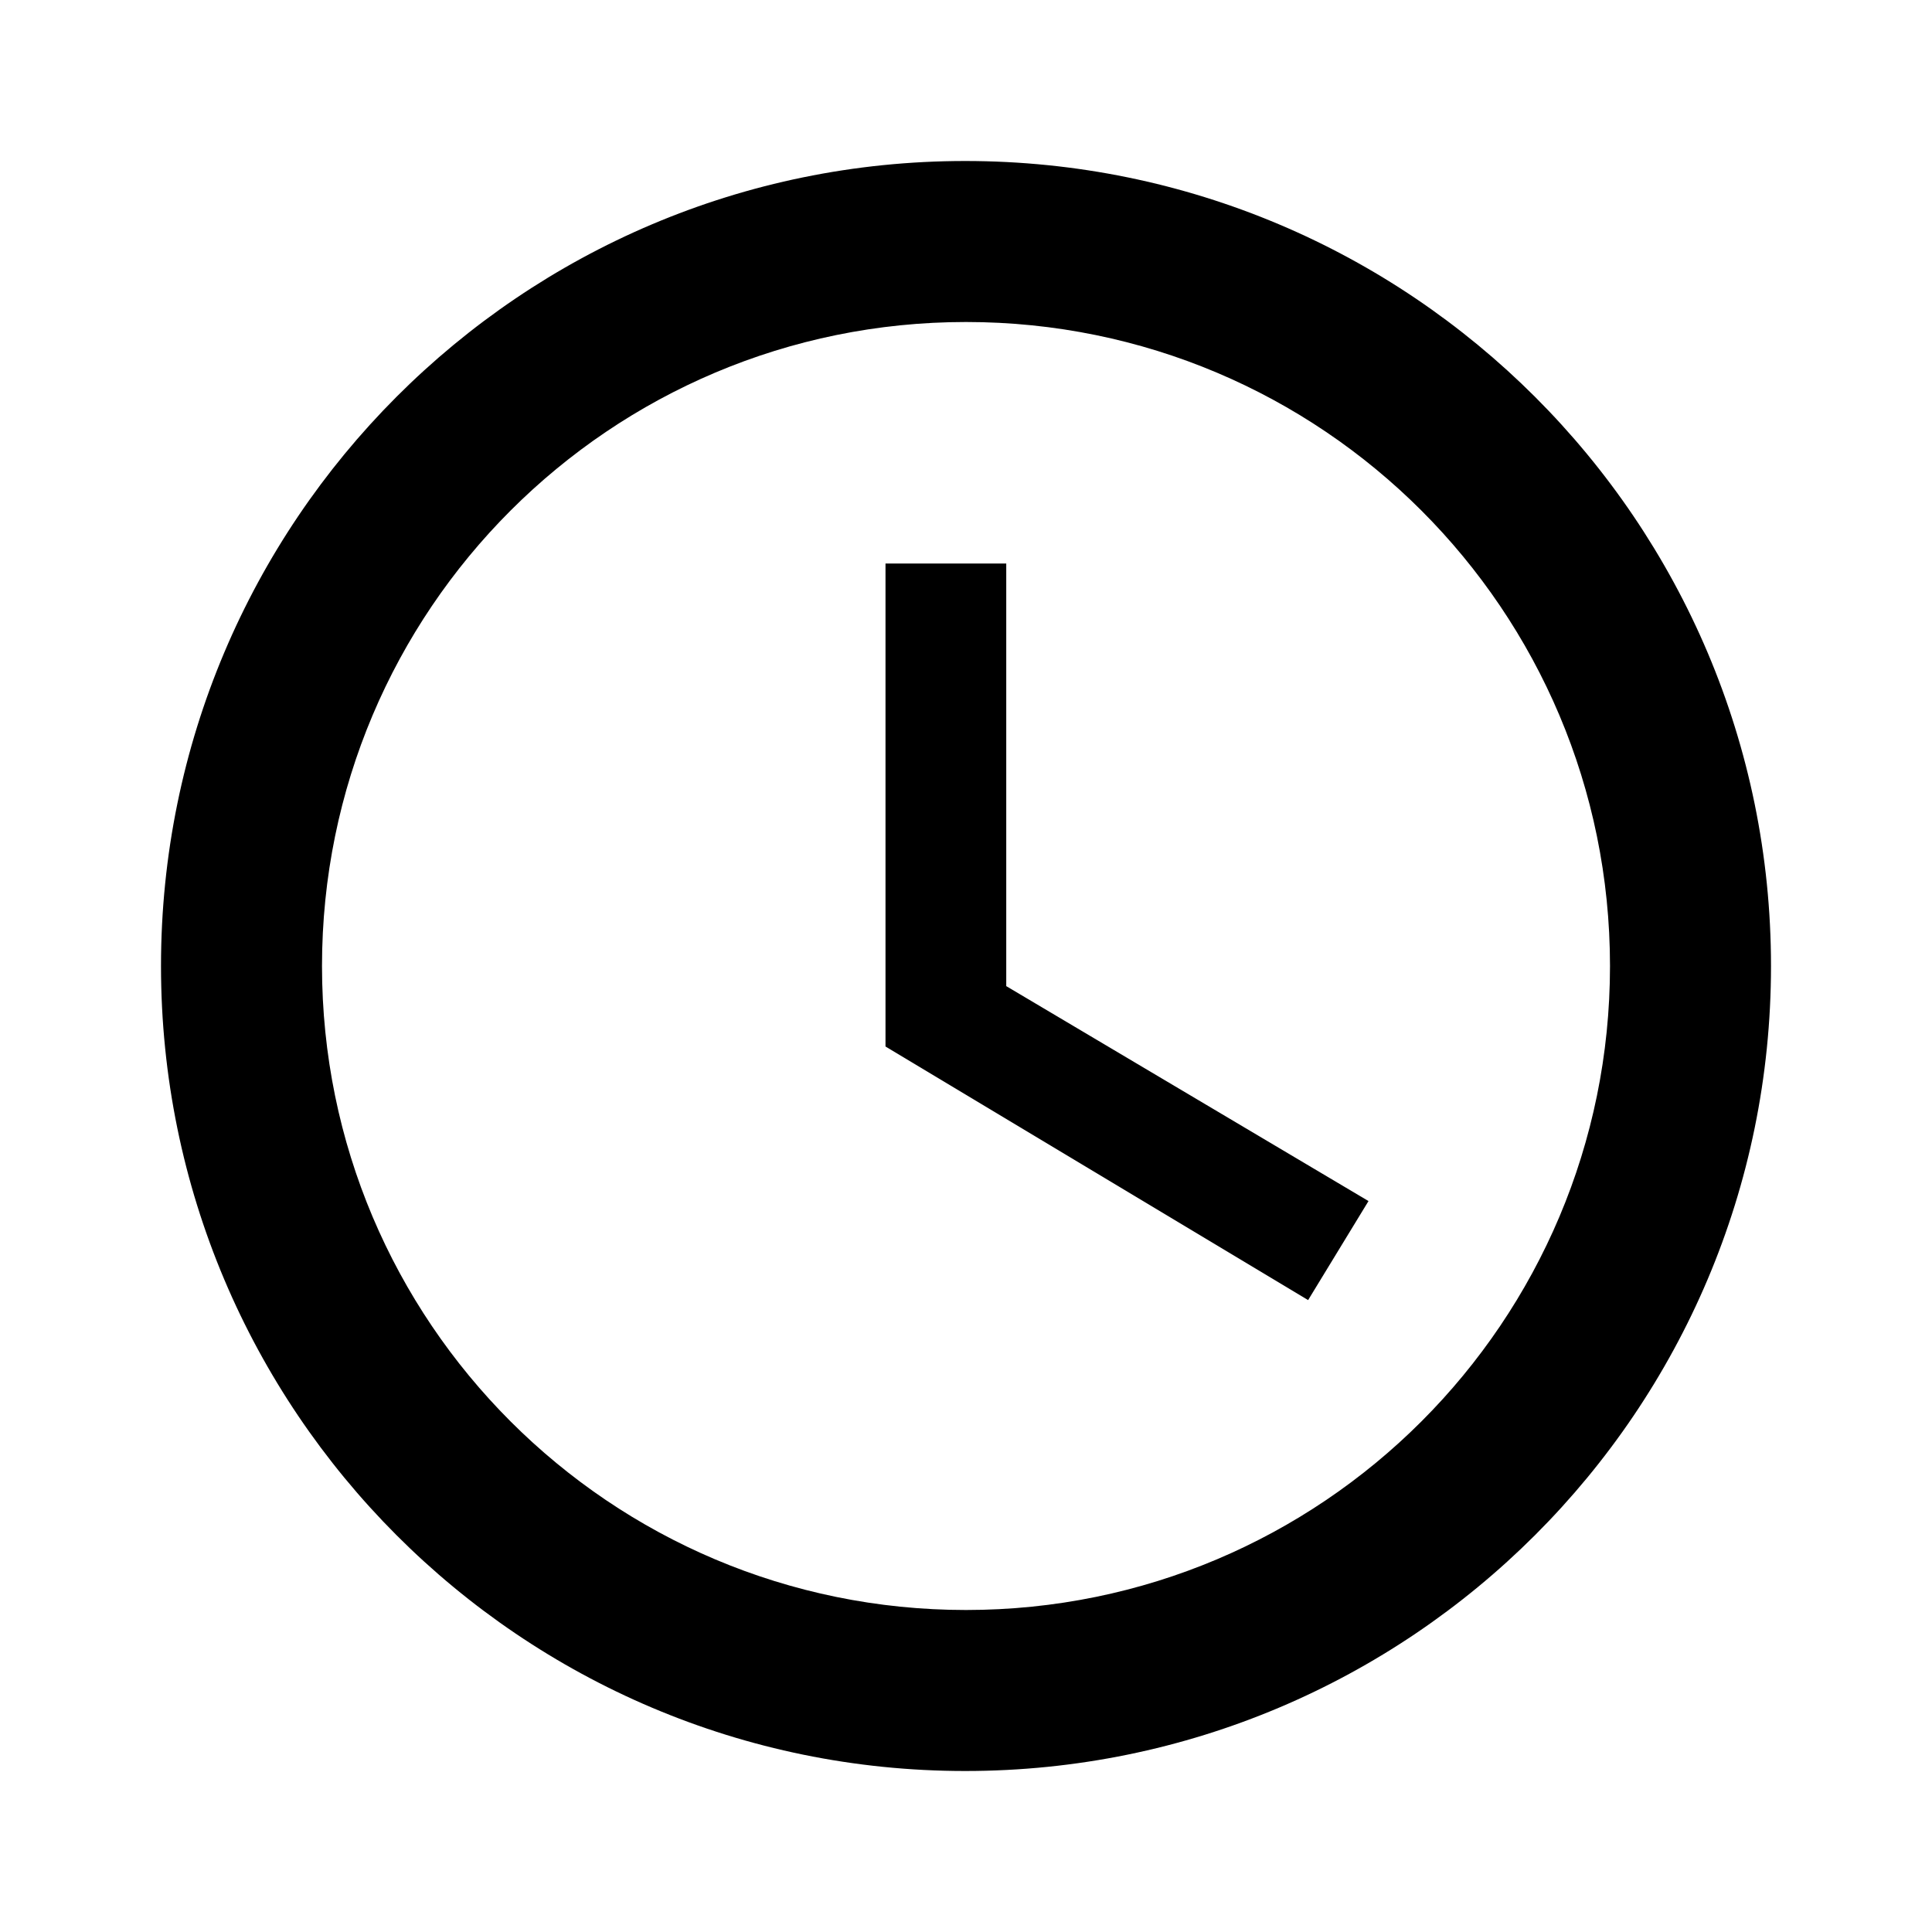
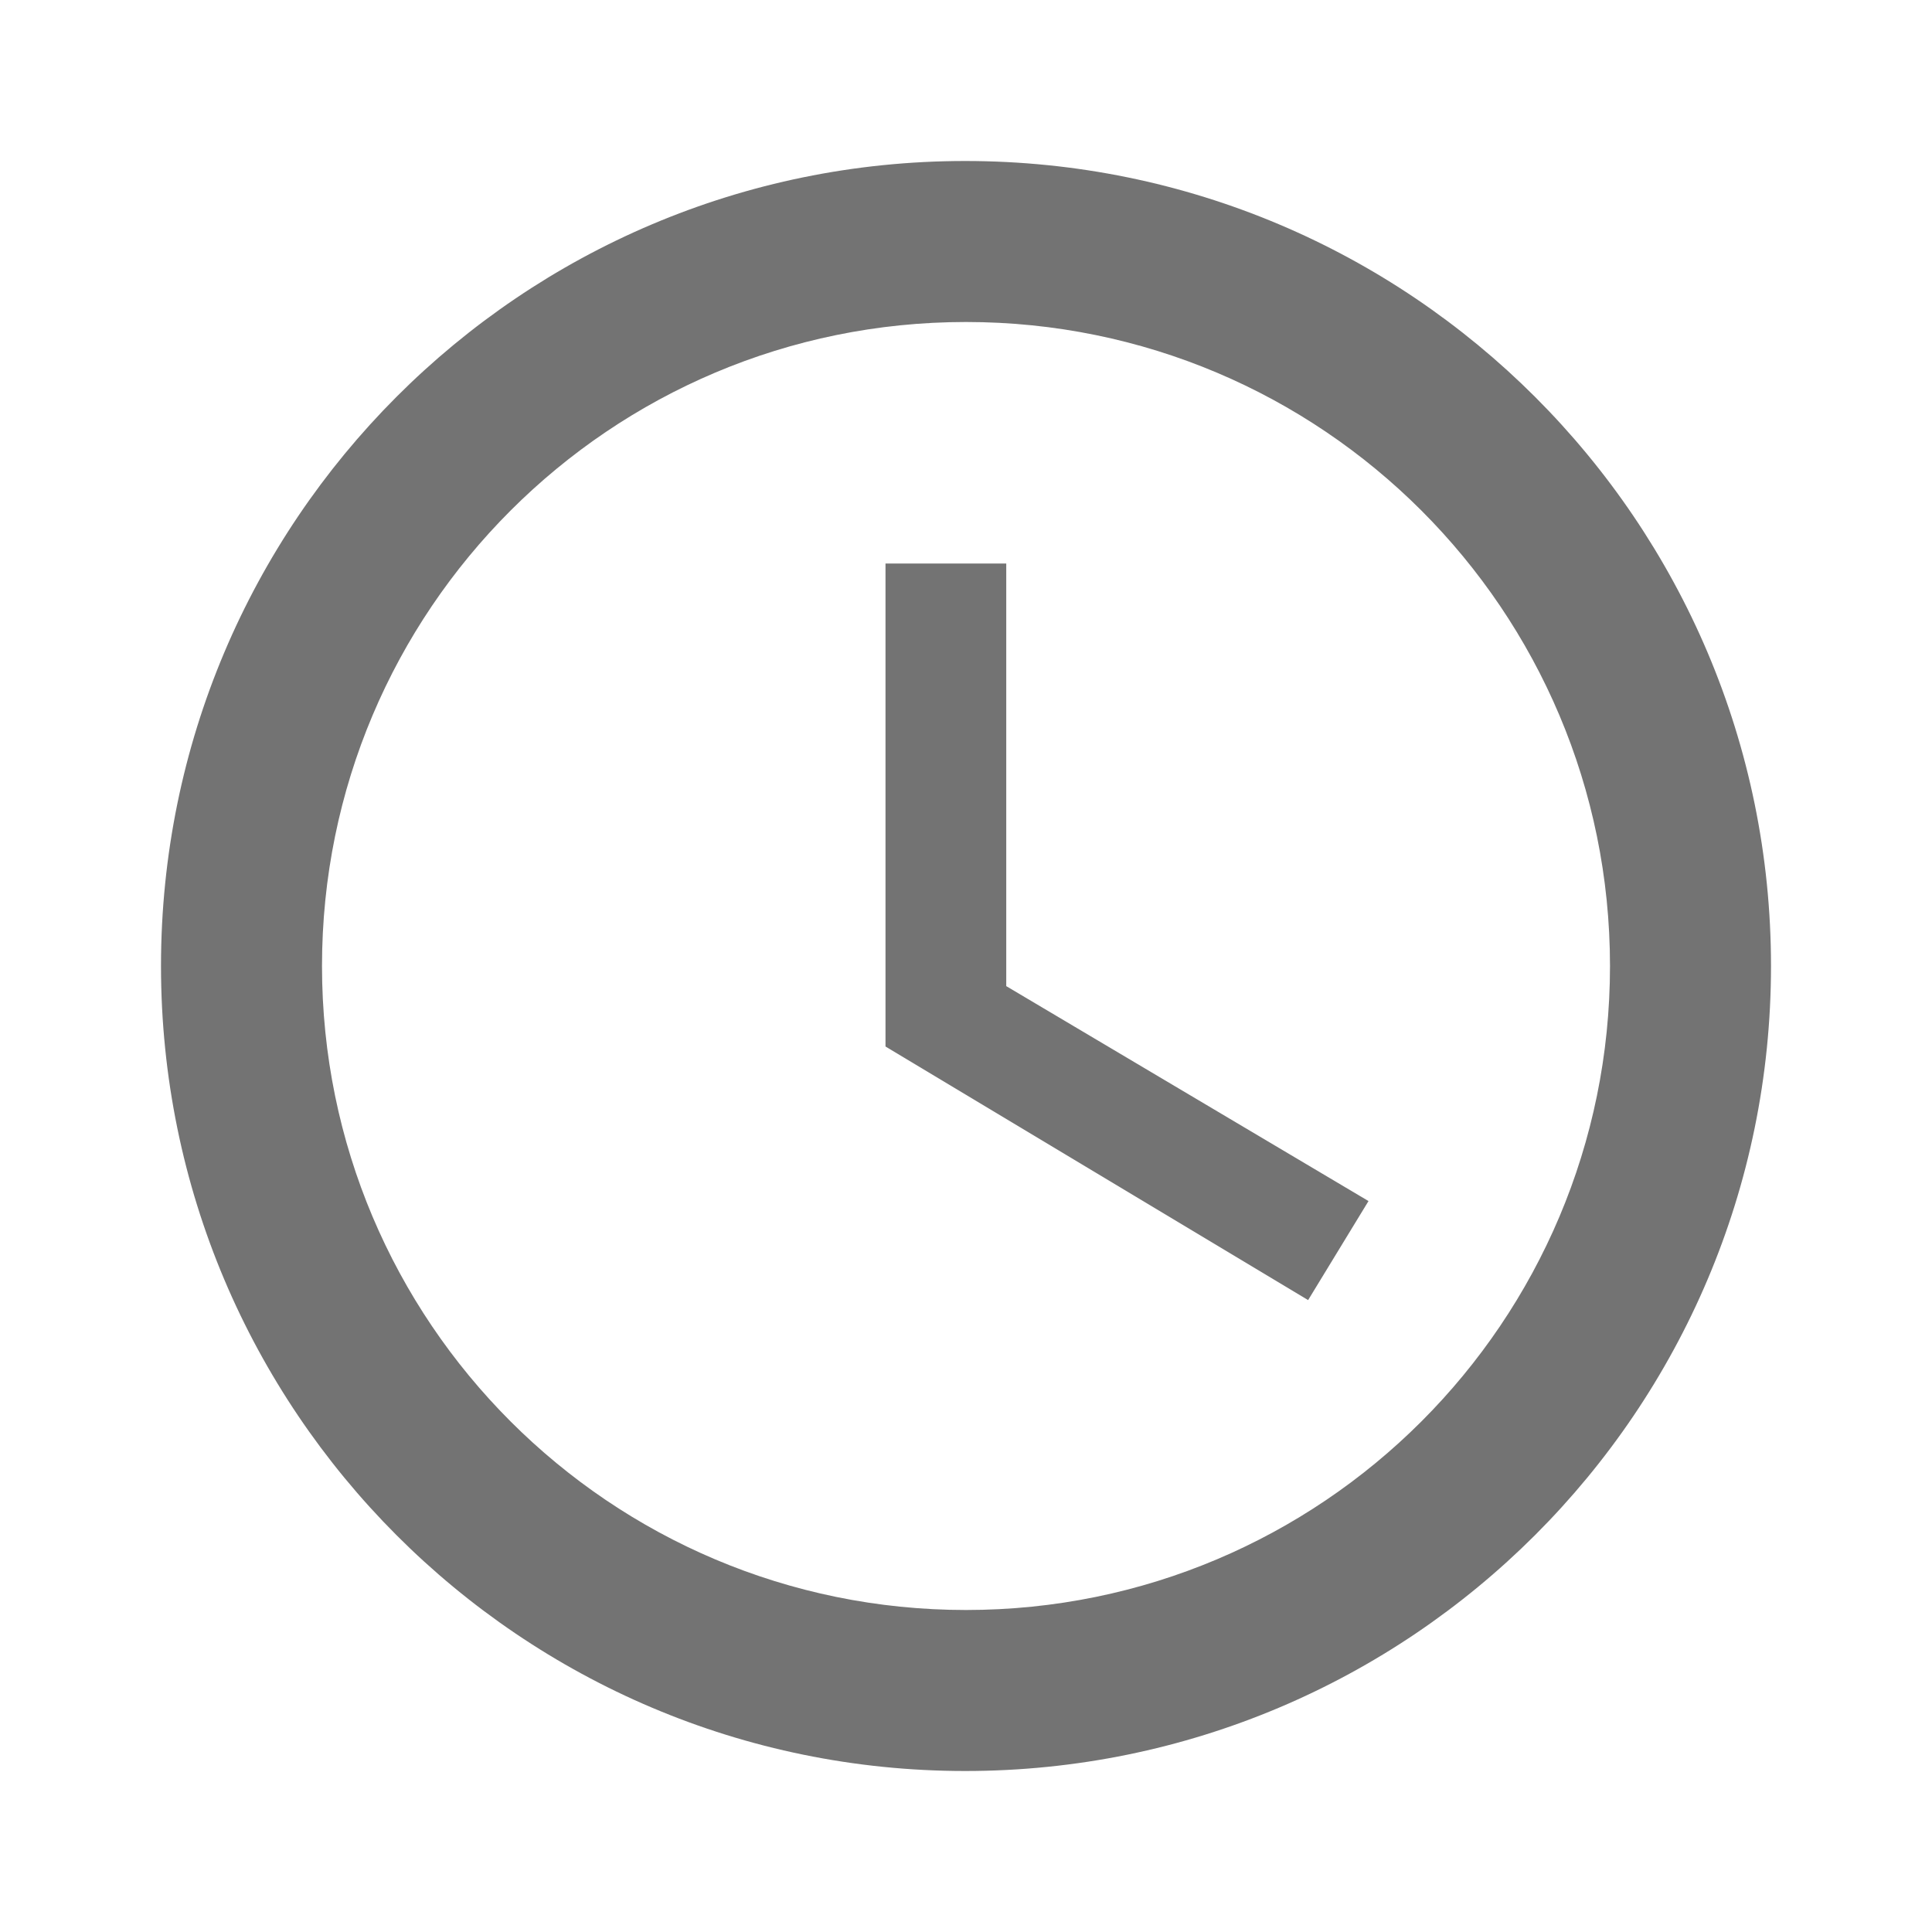
- <svg xmlns="http://www.w3.org/2000/svg" height="18px" viewBox="0 0 24 24" width="18px" fill="#000000">
+ <svg xmlns="http://www.w3.org/2000/svg" height="18px" viewBox="0 0 24 24" width="18px" fill="#737373">
  <path d="M0 0h24v24H0V0z" fill="none" />
  <path d="M11.99 2C6.47 2 2 6.48 2 12s4.47 10 9.99 10C17.52 22 22 17.52 22 12S17.52 2 11.99 2zM12 20c-4.42 0-8-3.58-8-8s3.58-8 8-8 8 3.58 8 8-3.58 8-8 8zm.5-13H11v6l5.25 3.15.75-1.23-4.5-2.67z" />
</svg>
